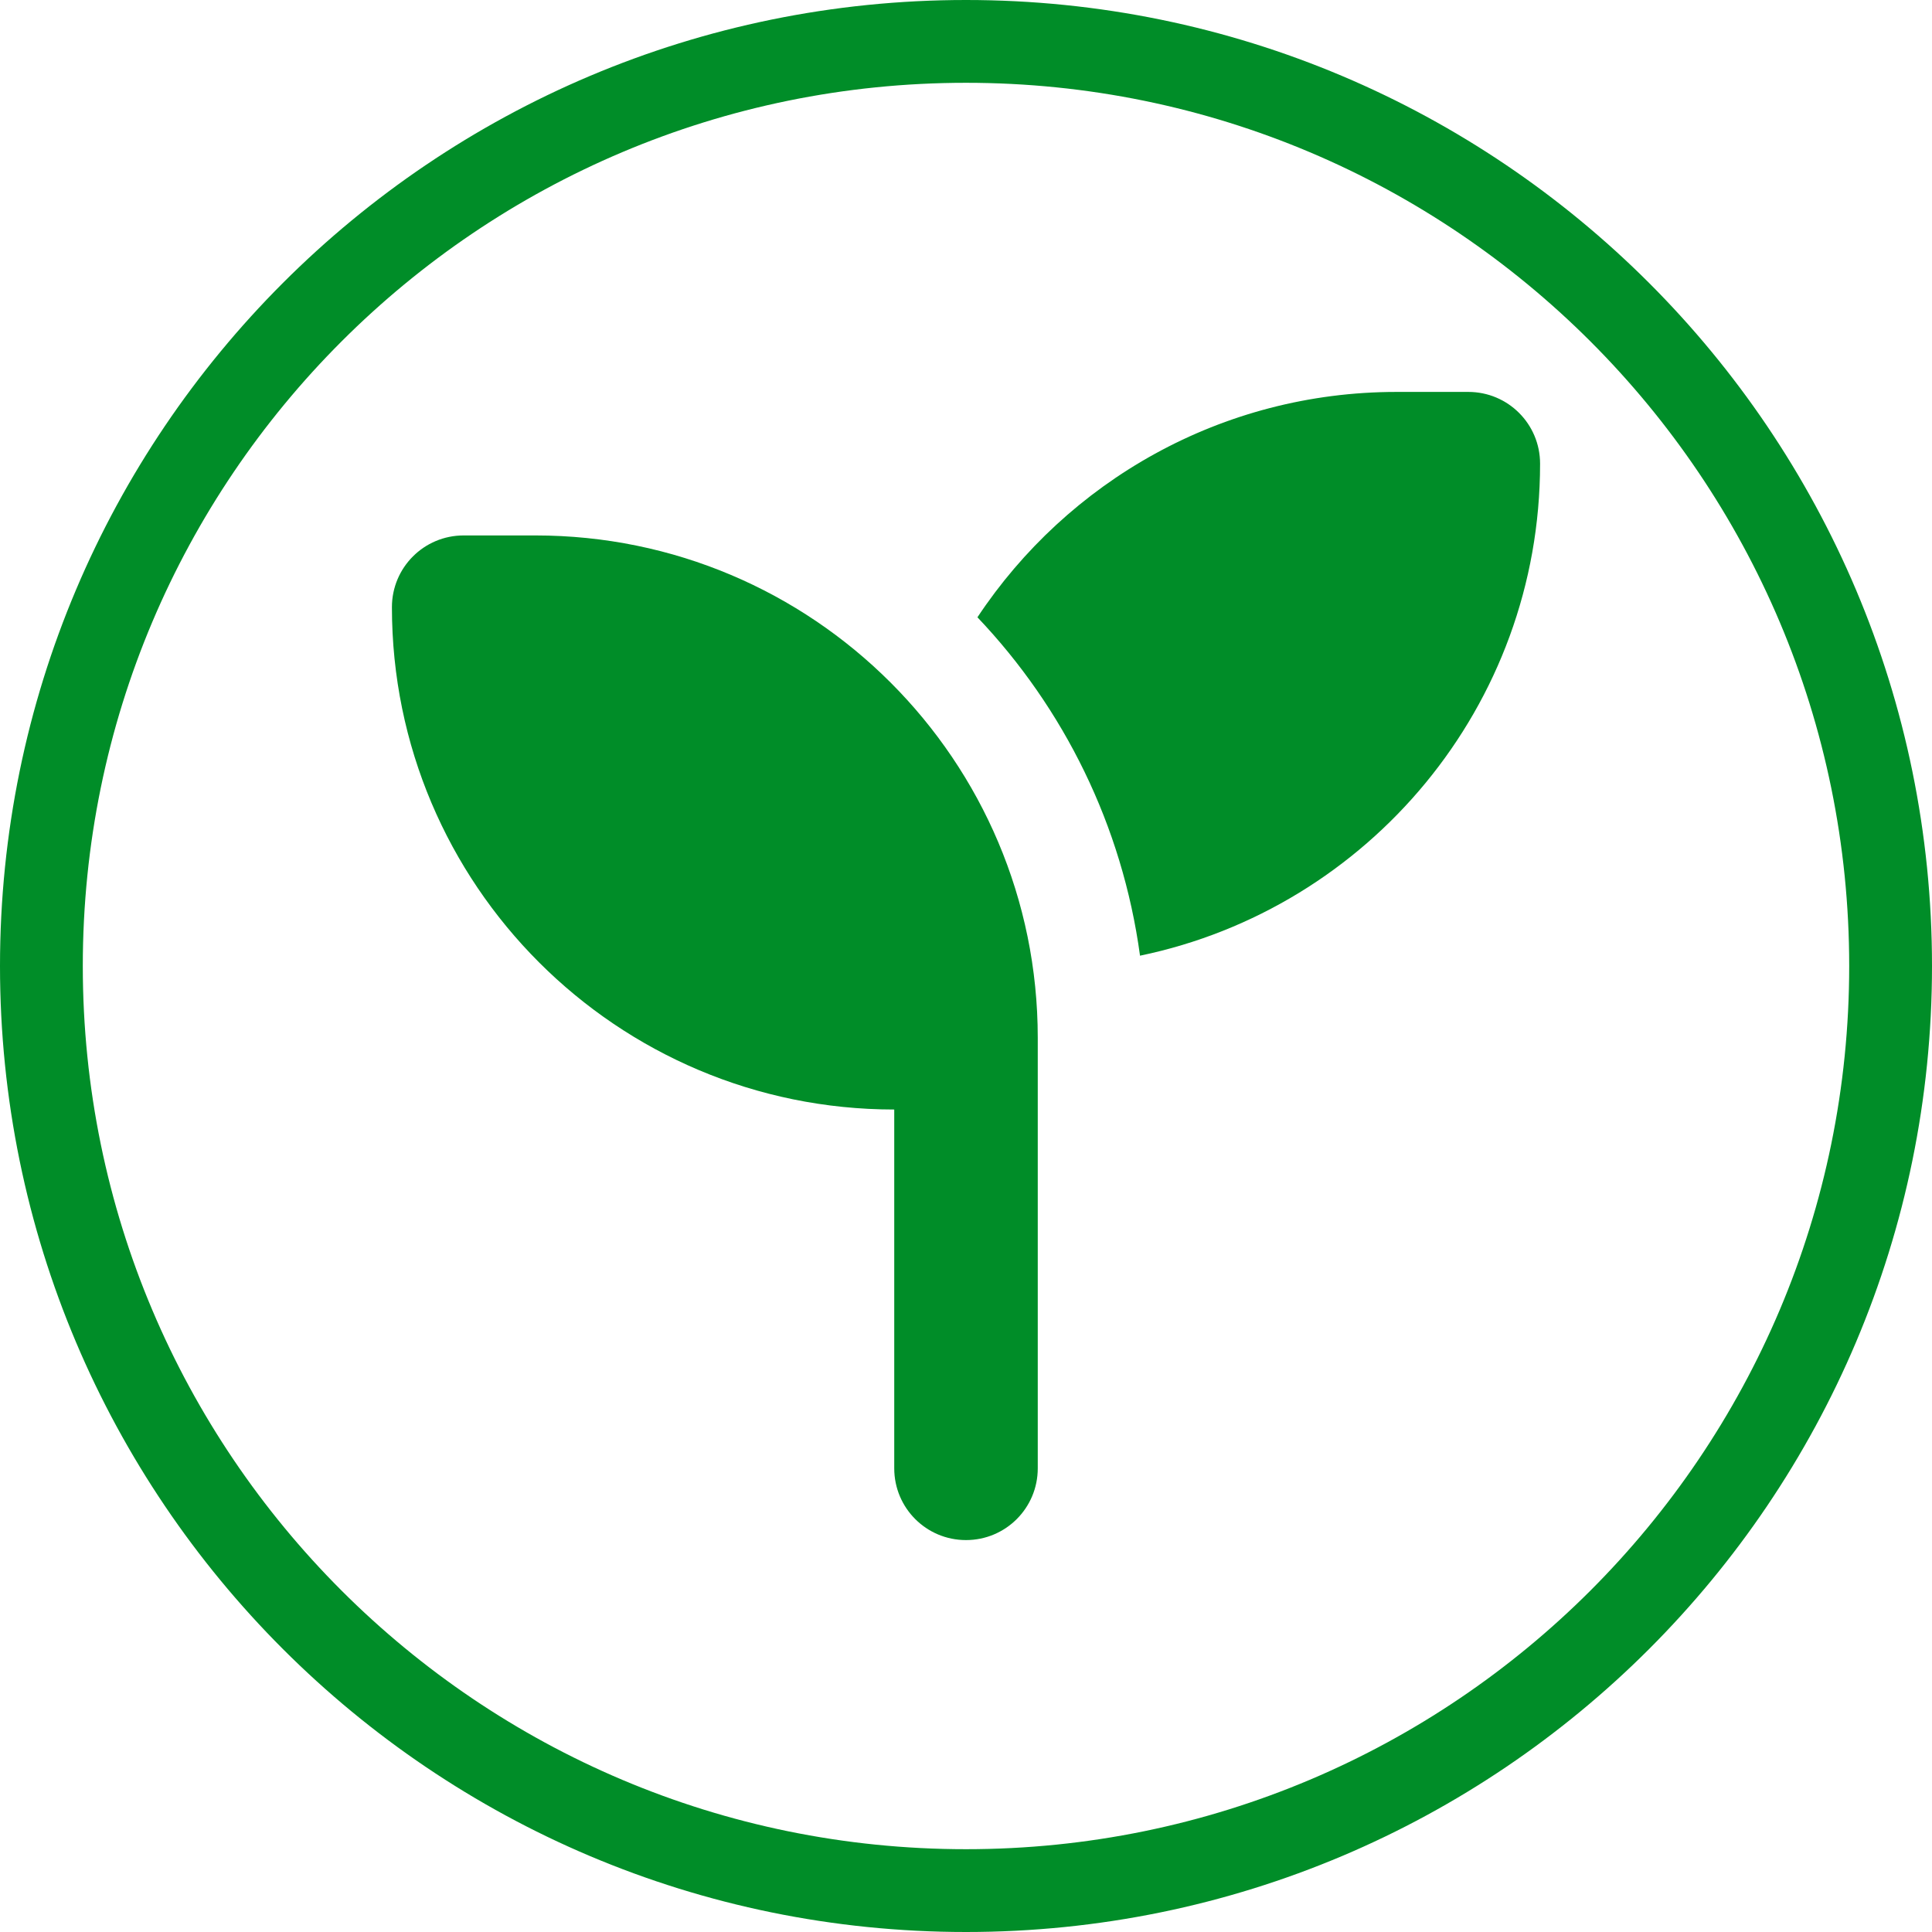
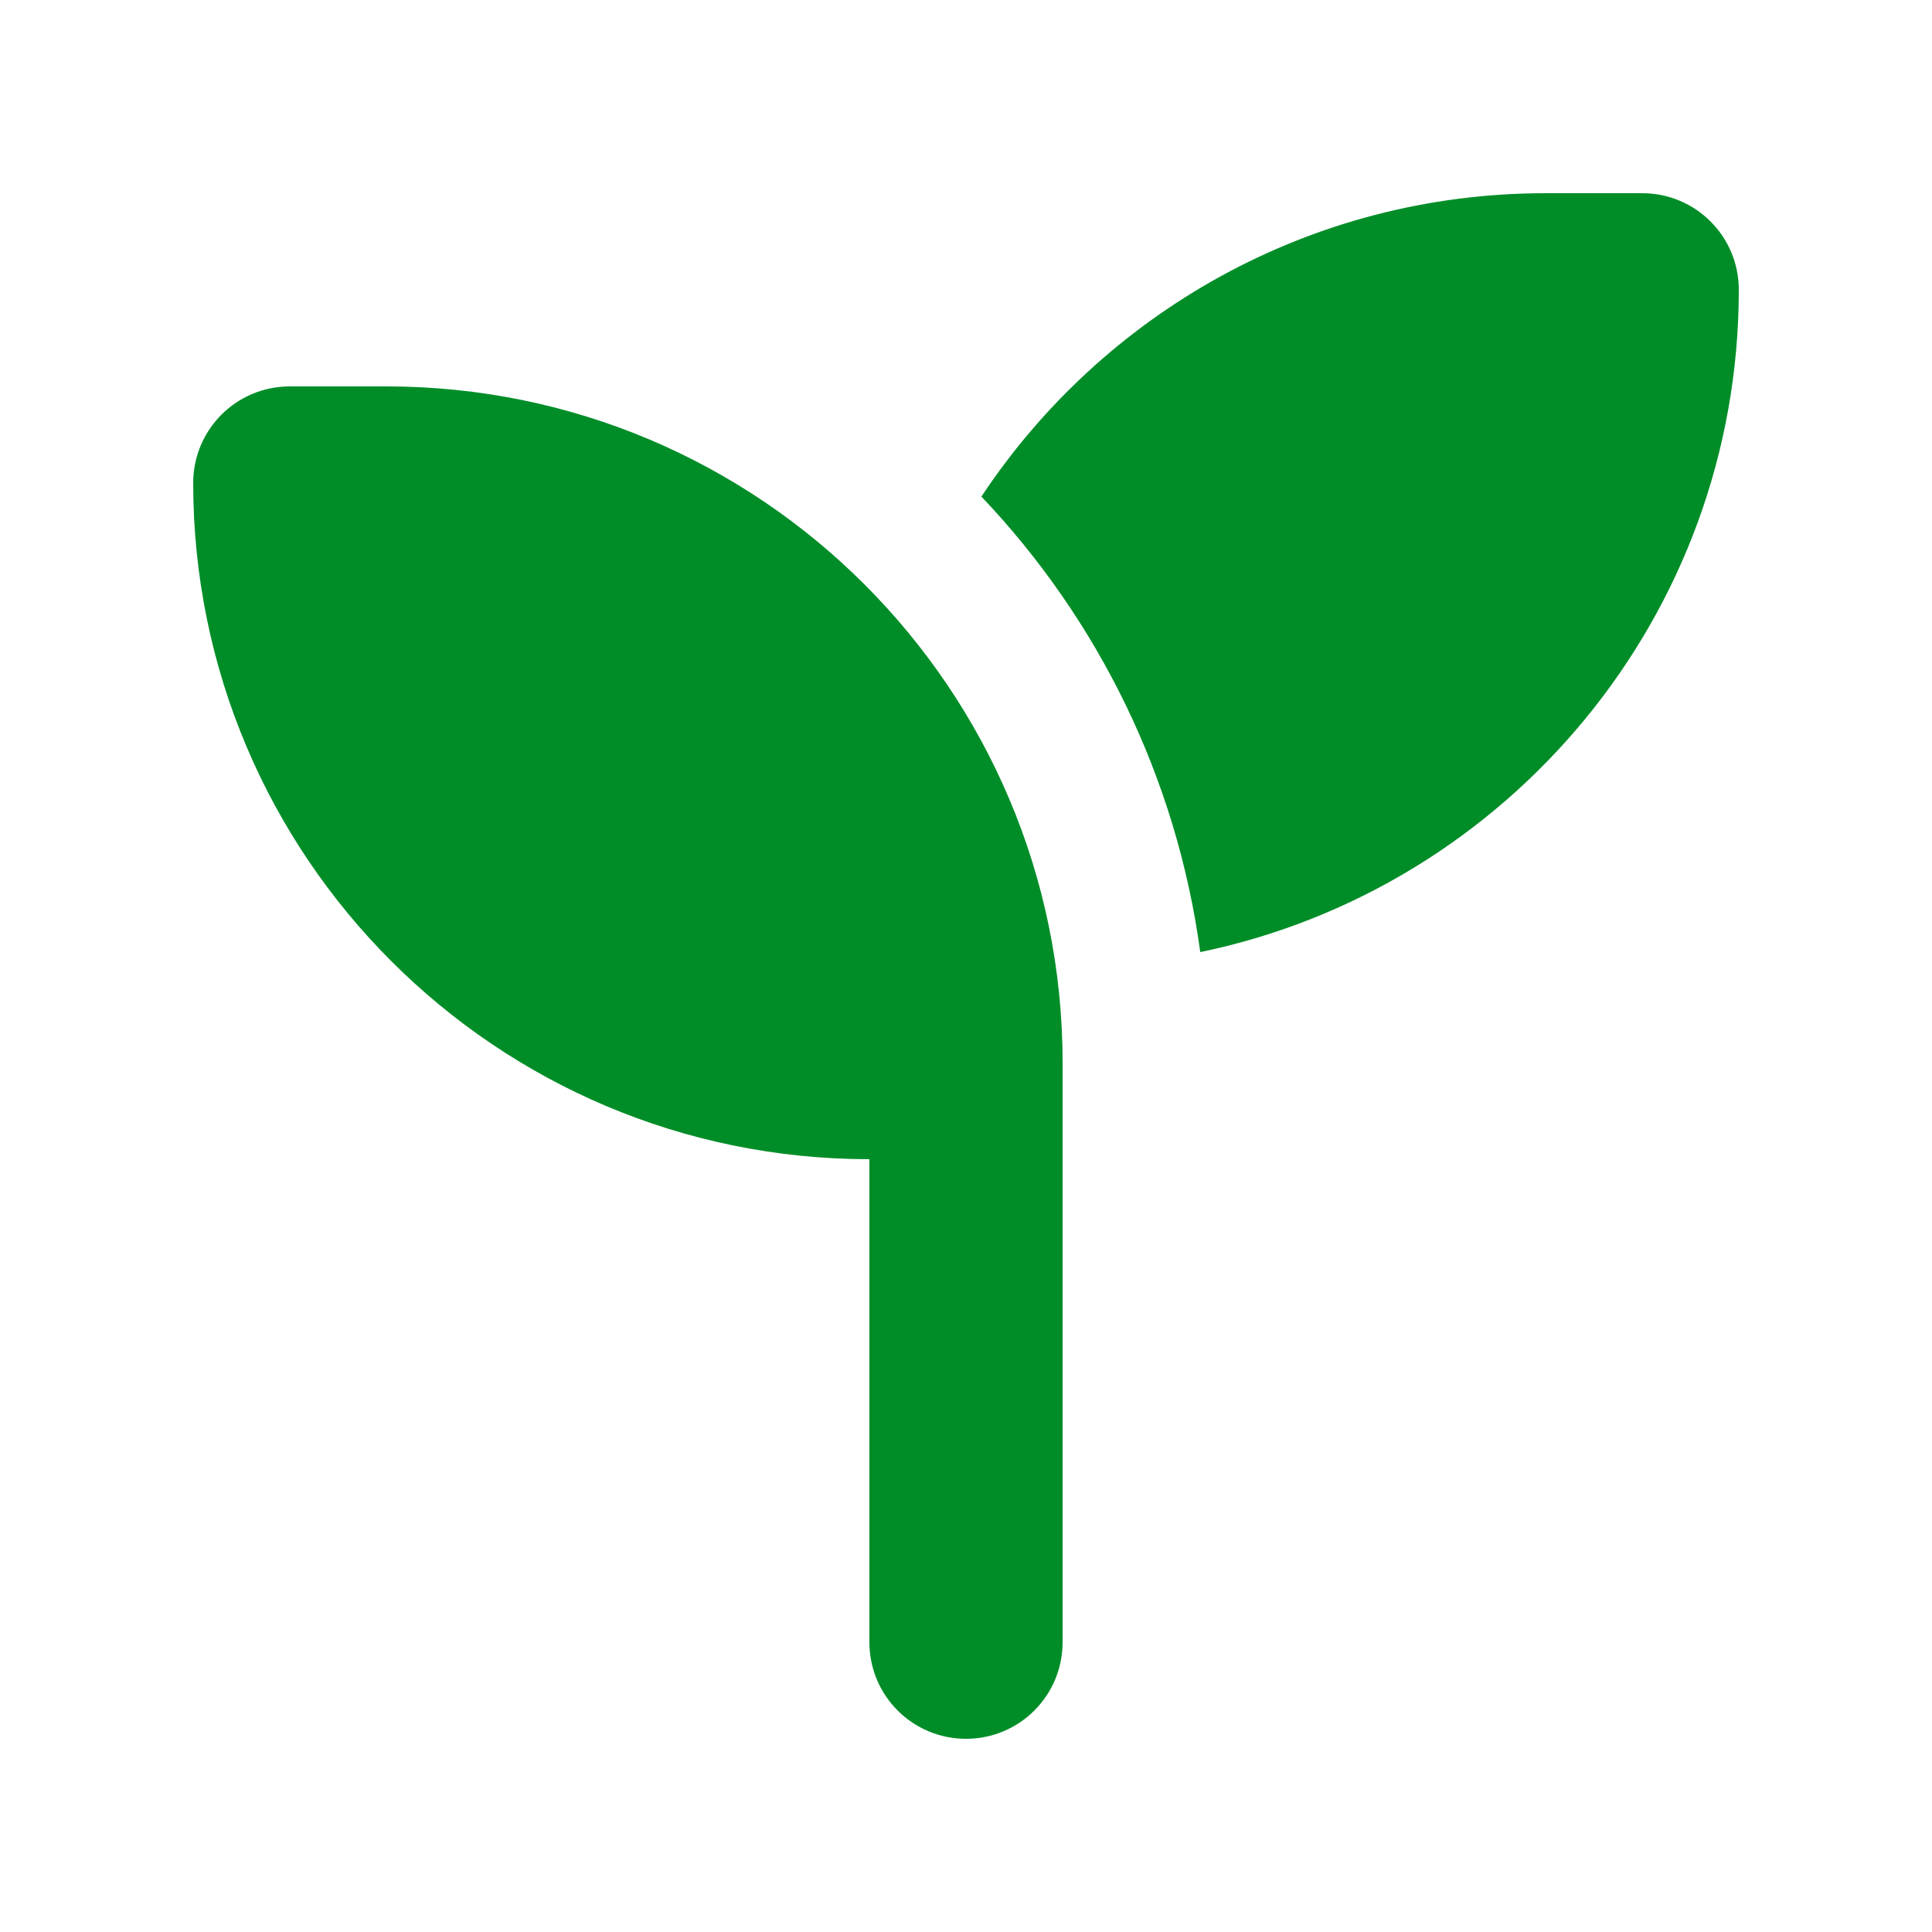
- <svg xmlns="http://www.w3.org/2000/svg" width="560" height="560" viewBox="0 0 560 560" fill="none">
-   <rect x="12" y="12" width="536" height="536" rx="268" stroke="#008D28" stroke-width="24" />
-   <path d="M446.4 134.4C446.4 204.665 396.61 263.295 330.44 277.01C325.305 239.245 308.34 205.25 283.315 178.925C309.38 139.6 354.035 113.6 404.8 113.6H425.6C437.105 113.6 446.4 122.895 446.4 134.4ZM113.6 176C113.6 164.495 122.895 155.2 134.4 155.2H155.2C235.605 155.2 300.8 220.395 300.8 300.8V425.6C300.8 437.105 291.505 446.4 280 446.4C268.495 446.4 259.2 437.105 259.2 425.6V321.6C178.795 321.6 113.6 256.405 113.6 176Z" fill="#008D28" />
+ <svg xmlns="http://www.w3.org/2000/svg" width="512" height="512" viewBox="0 0 512 512" fill="none">
+   <path d="M460.8 76.8C460.8 163.28 399.52 235.44 318.08 252.32C311.76 205.84 290.88 164 260.08 131.6C292.16 83.2 347.12 51.2 409.6 51.2H435.2C449.36 51.2 460.8 62.64 460.8 76.8ZM51.2 128C51.2 113.84 62.64 102.4 76.8 102.4H102.4C201.36 102.4 281.6 182.64 281.6 281.6V435.2C281.6 449.36 270.16 460.8 256 460.8C241.84 460.8 230.4 449.36 230.4 435.2V307.2C131.44 307.2 51.2 226.96 51.2 128Z" fill="#008D28" />
</svg>
